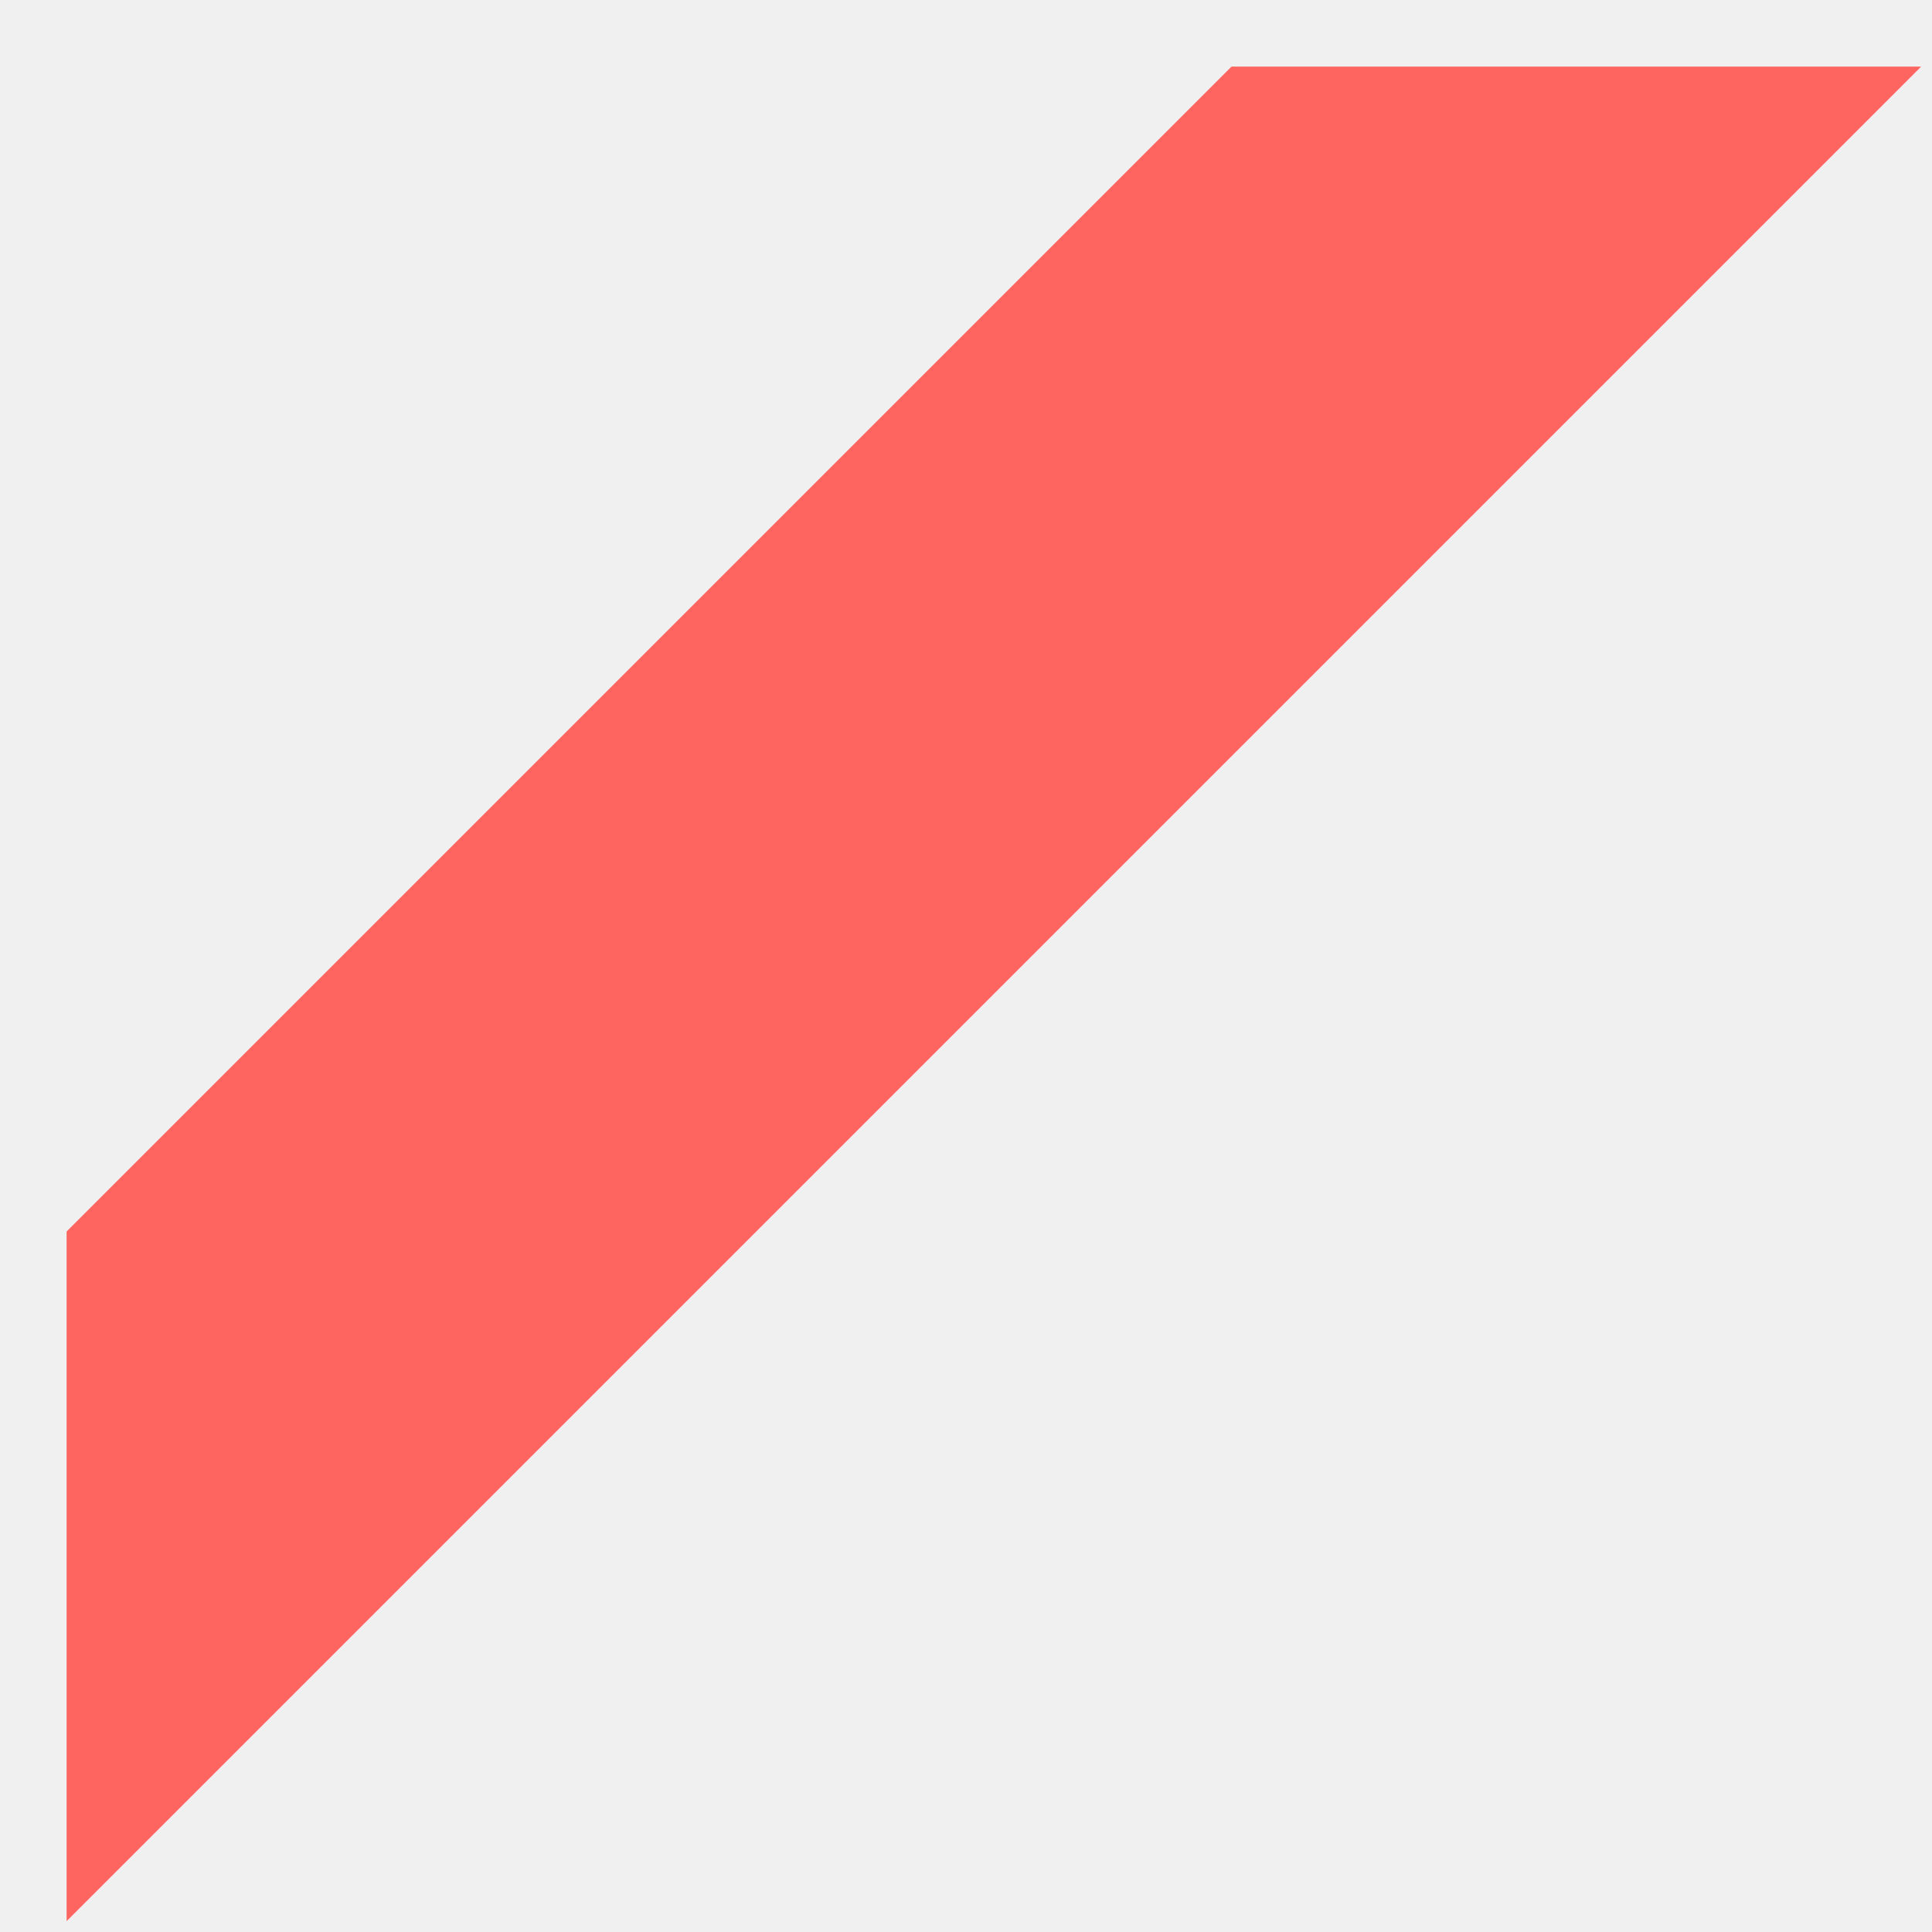
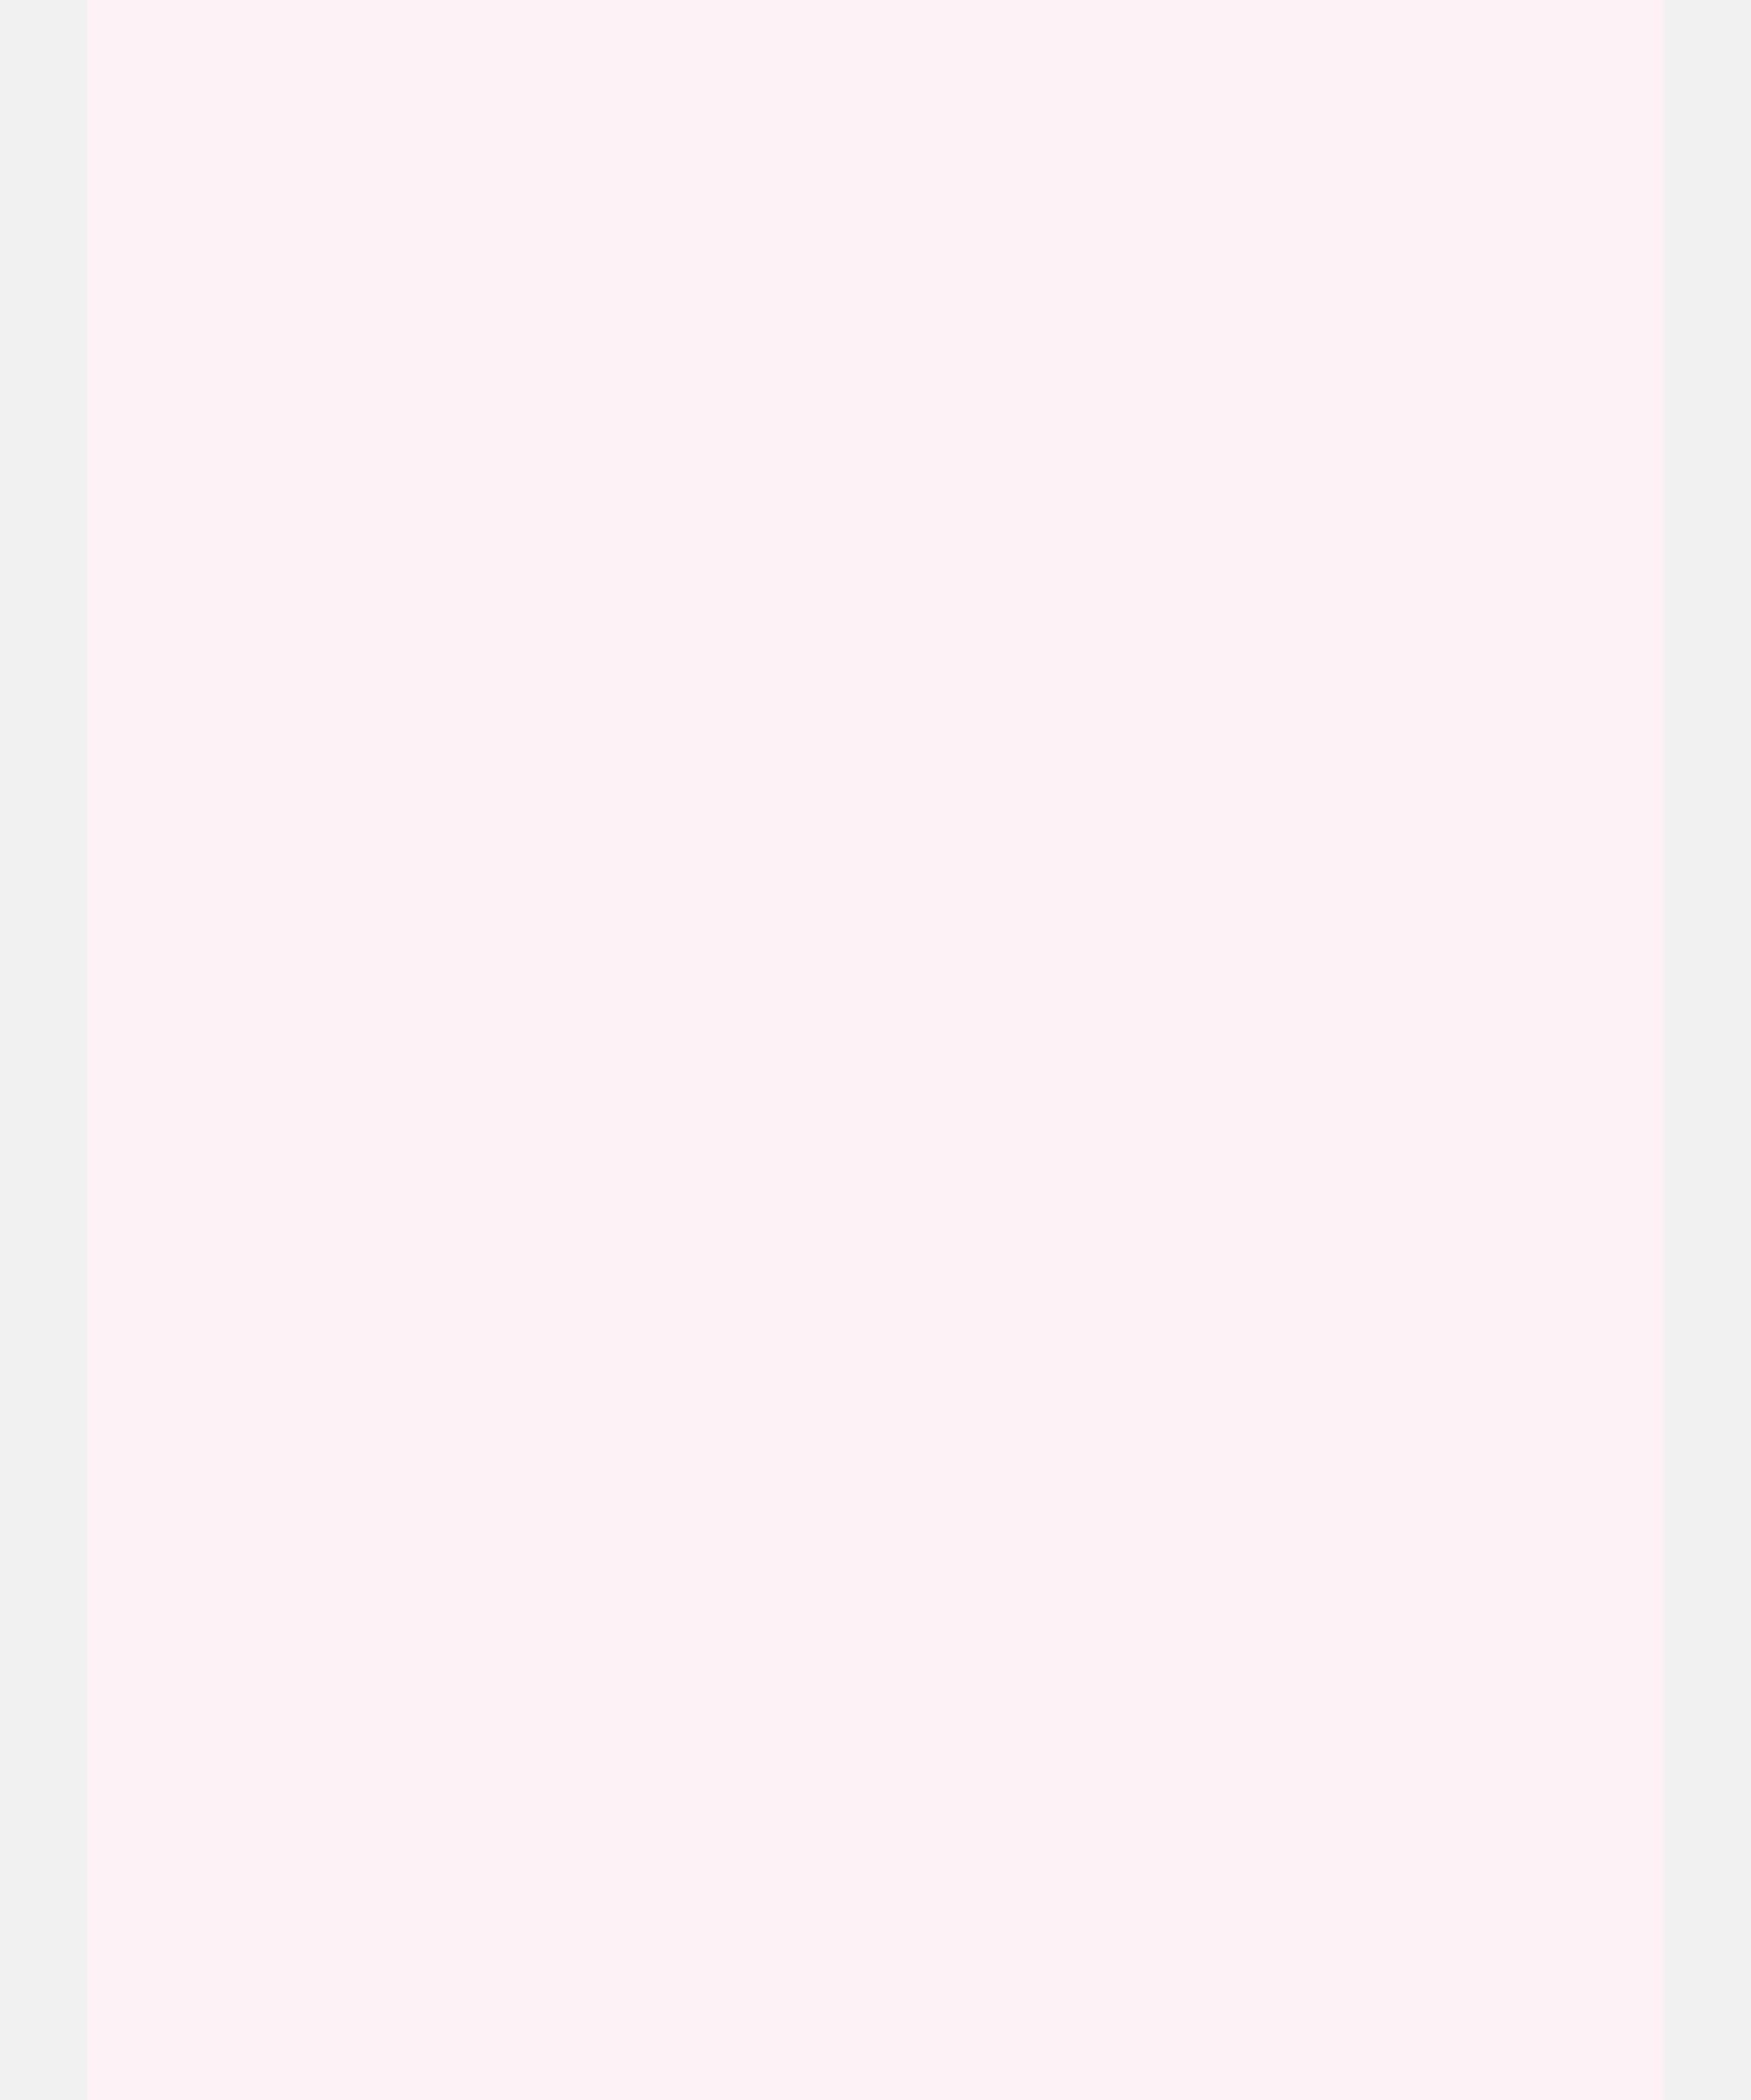
- <svg xmlns="http://www.w3.org/2000/svg" version="1.1" width="29px" height="29px">
+ <svg xmlns="http://www.w3.org/2000/svg" version="1.1" width="10px" height="12px">
  <defs>
    <pattern id="BGPattern" patternUnits="userSpaceOnUse" alignment="0 0" imageRepeat="None" />
-     <mask fill="white" id="Clip296">
-       <path d="M 18.485 1  L 1 18.485  L 1 28.837  L 28.837 1  L 18.485 1  Z " fill-rule="evenodd" />
+     <mask fill="white" id="Clip3263">
+       <path d="M 0.5 12  L 0.5 0  L 9.5 0  L 9.5 12  L 0.5 12  Z " fill-rule="evenodd" />
    </mask>
  </defs>
-   <g transform="matrix(1 0 0 1 -160 -1240 )">
-     <path d="M 18.485 1  L 1 18.485  L 1 28.837  L 28.837 1  L 18.485 1  Z " fill-rule="nonzero" fill="rgba(255, 101, 96, 1)" stroke="none" transform="matrix(1 0 0 1 160 1240 )" class="fill" />
-     <path d="M 18.485 1  L 1 18.485  L 1 28.837  L 28.837 1  L 18.485 1  Z " stroke-width="0" stroke-dasharray="0" stroke="rgba(255, 255, 255, 0)" fill="none" transform="matrix(1 0 0 1 160 1240 )" class="stroke" mask="url(#Clip296)" />
+   <g transform="matrix(1 0 0 1 -253 -1349 )">
+     <path d="M 0.5 12  L 0.5 0  L 9.5 0  L 9.5 12  L 0.5 12  Z " fill-rule="nonzero" fill="rgba(255, 242, 244, 1)" stroke="none" transform="matrix(1 0 0 1 253 1349 )" class="fill" />
+     <path d="M 0.5 12  L 0.5 0  L 9.5 0  L 9.5 12  L 0.5 12  Z " stroke-width="0" stroke-dasharray="0" stroke="rgba(255, 255, 255, 0)" fill="none" transform="matrix(1 0 0 1 253 1349 )" class="stroke" mask="url(#Clip3263)" />
  </g>
</svg>
